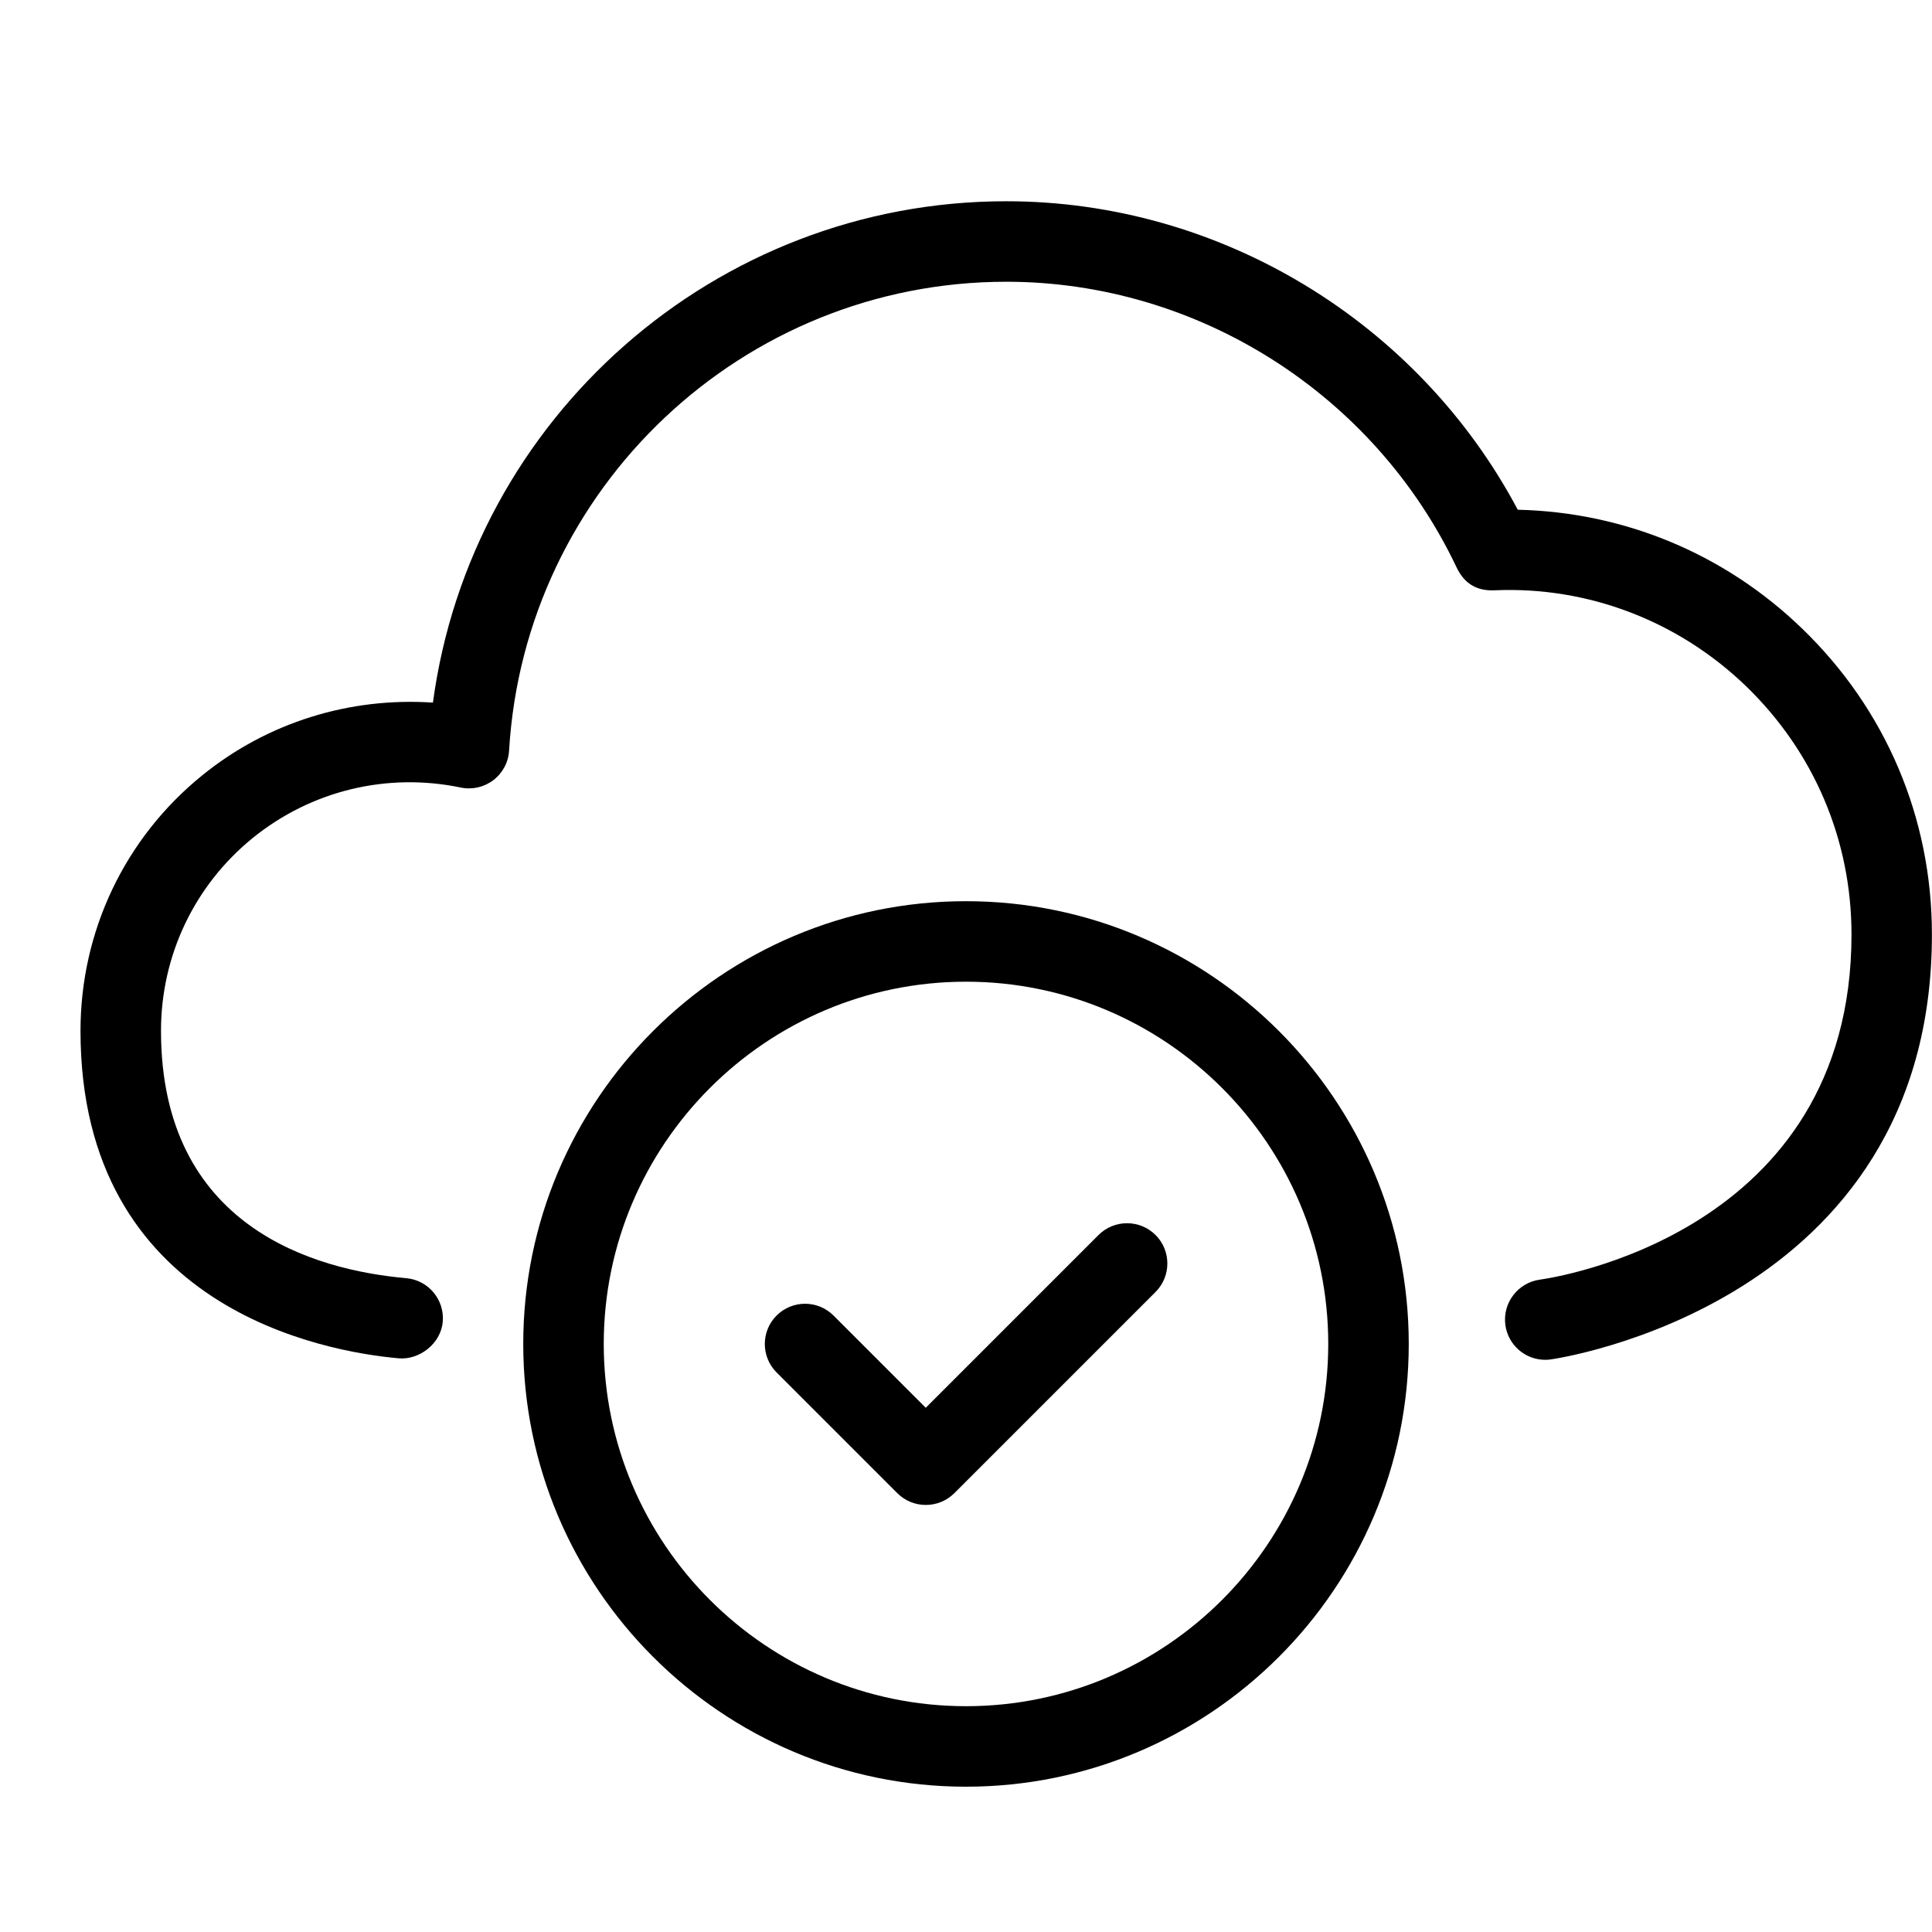
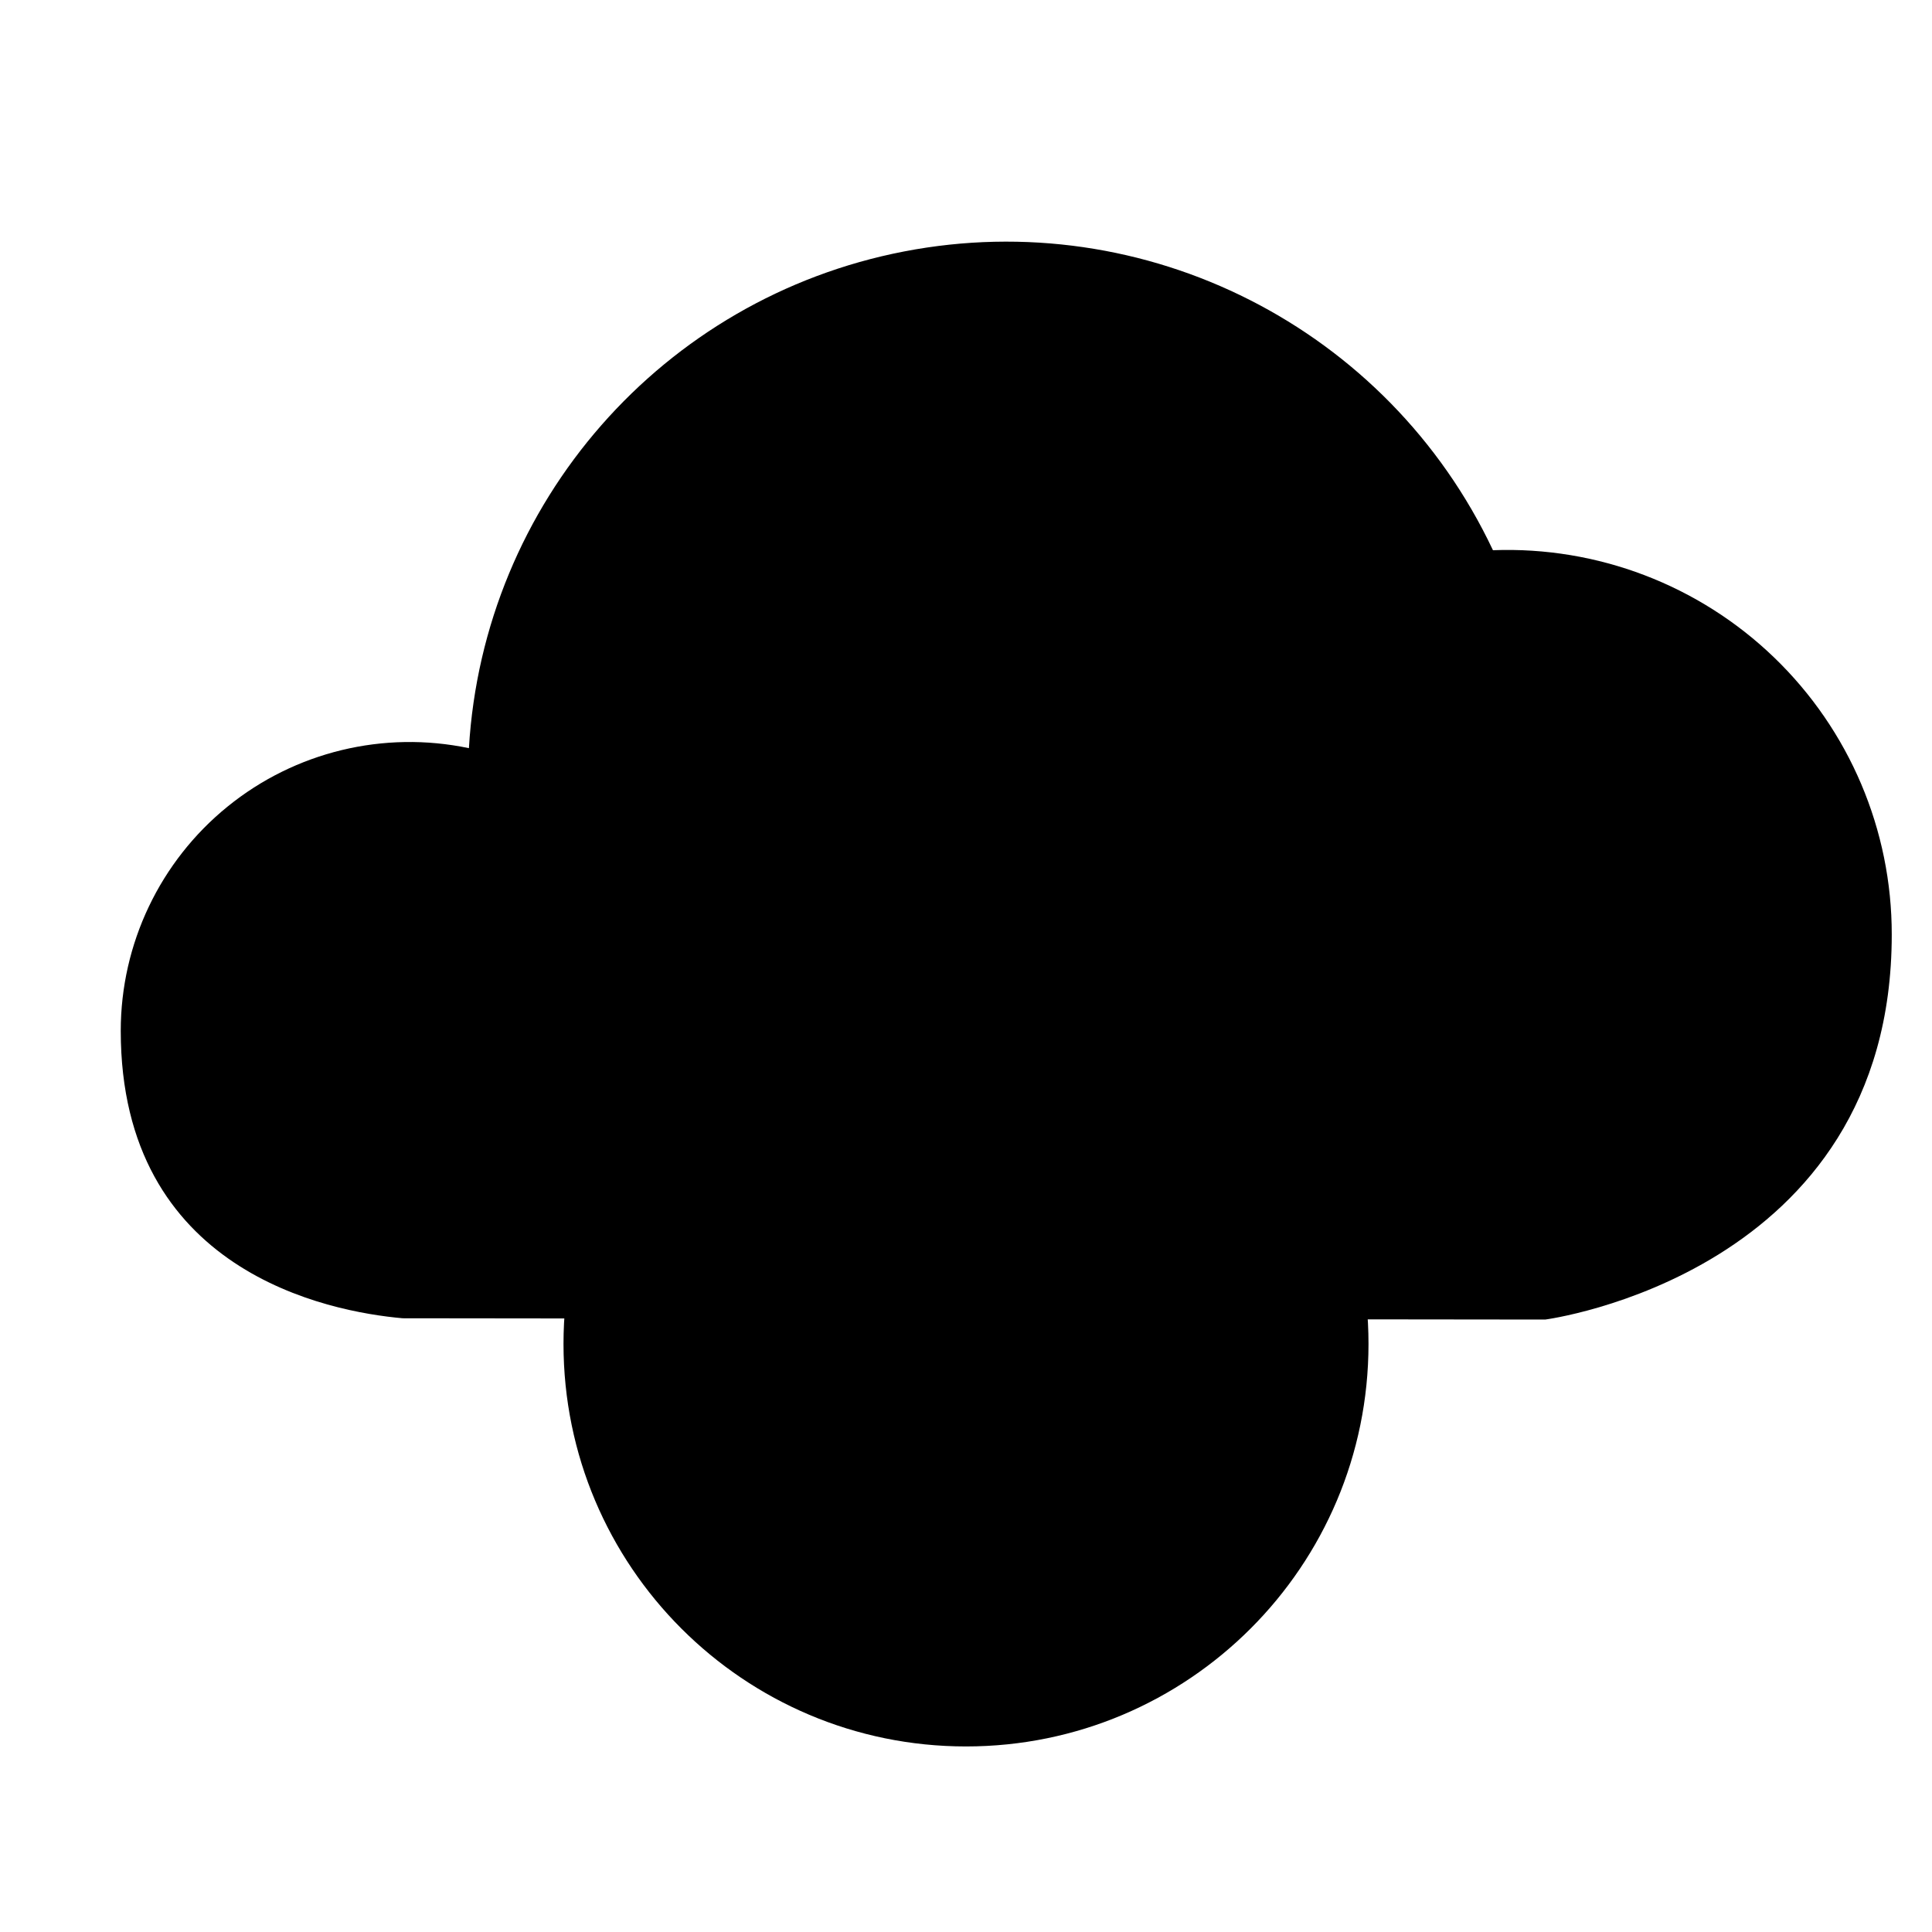
- <svg xmlns="http://www.w3.org/2000/svg" version="1.1" id="Outline_Icons" x="0px" y="0px" width="24px" height="24px" viewBox="0 0 24 24" enable-background="new 0 0 24 24" xml:space="preserve">
+ <svg xmlns="http://www.w3.org/2000/svg" class="icon" viewBox="0 0 24 24">
  <g>
-     <path d="M22.383,7.805c-0.959-0.925-2.202-1.442-3.529-1.473C17.613,3.994,15.153,2.5,12.5,2.5c-3.617,0-6.647,2.695-7.122,6.228   c-1.031-0.069-2.054,0.243-2.87,0.907C1.55,10.413,1,11.569,1,12.805c0,3.449,3.029,3.987,3.958,4.069   c0.249,0.019,0.517-0.178,0.542-0.454c0.024-0.275-0.179-0.518-0.454-0.542C3.908,15.777,2,15.243,2,12.805   c0-0.934,0.415-1.806,1.139-2.395c0.727-0.589,1.669-0.817,2.584-0.627c0.143,0.03,0.29-0.004,0.406-0.092   c0.115-0.088,0.187-0.222,0.195-0.367C6.518,6.058,9.23,3.5,12.5,3.5c2.377,0,4.572,1.393,5.594,3.548   c0.086,0.18,0.228,0.296,0.471,0.285c1.16-0.051,2.284,0.38,3.125,1.191C22.534,9.34,23,10.435,23,11.609   c0,3.721-3.713,4.265-3.87,4.287c-0.273,0.037-0.466,0.288-0.43,0.562c0.033,0.251,0.248,0.434,0.494,0.434   c0.021,0,0.044-0.001,0.065-0.004c0.048-0.006,4.74-0.671,4.74-5.278C24,10.161,23.426,8.81,22.383,7.805z" />
-     <path d="M12,11.195c-3.032,0-5.5,2.467-5.5,5.5s2.468,5.5,5.5,5.5s5.5-2.467,5.5-5.5S15.032,11.195,12,11.195z M12,21.195   c-2.481,0-4.5-2.019-4.5-4.5s2.019-4.5,4.5-4.5s4.5,2.019,4.5,4.5S14.481,21.195,12,21.195z" />
-     <path d="M13.646,15.342L11.5,17.488l-1.146-1.146c-0.195-0.195-0.512-0.195-0.707,0s-0.195,0.512,0,0.707l1.5,1.5   c0.098,0.098,0.226,0.146,0.354,0.146s0.256-0.049,0.354-0.146l2.5-2.5c0.195-0.195,0.195-0.512,0-0.707   S13.842,15.146,13.646,15.342z" />
+     <path d="M19.195 16.392S23.5 15.83 23.5 11.61a4.773 4.773 0 0 0-4.954-4.775A6.686 6.686 0 0 0 5.825 9.294 3.588 3.588 0 0 0 1.5 12.805c0 2.992 2.579 3.489 3.502 3.571" />
+     <circle cx="12" cy="16.695" r="5" />
+     <path d="M14 15.695l-2.5 2.5-1.5-1.5" />
  </g>
</svg>
